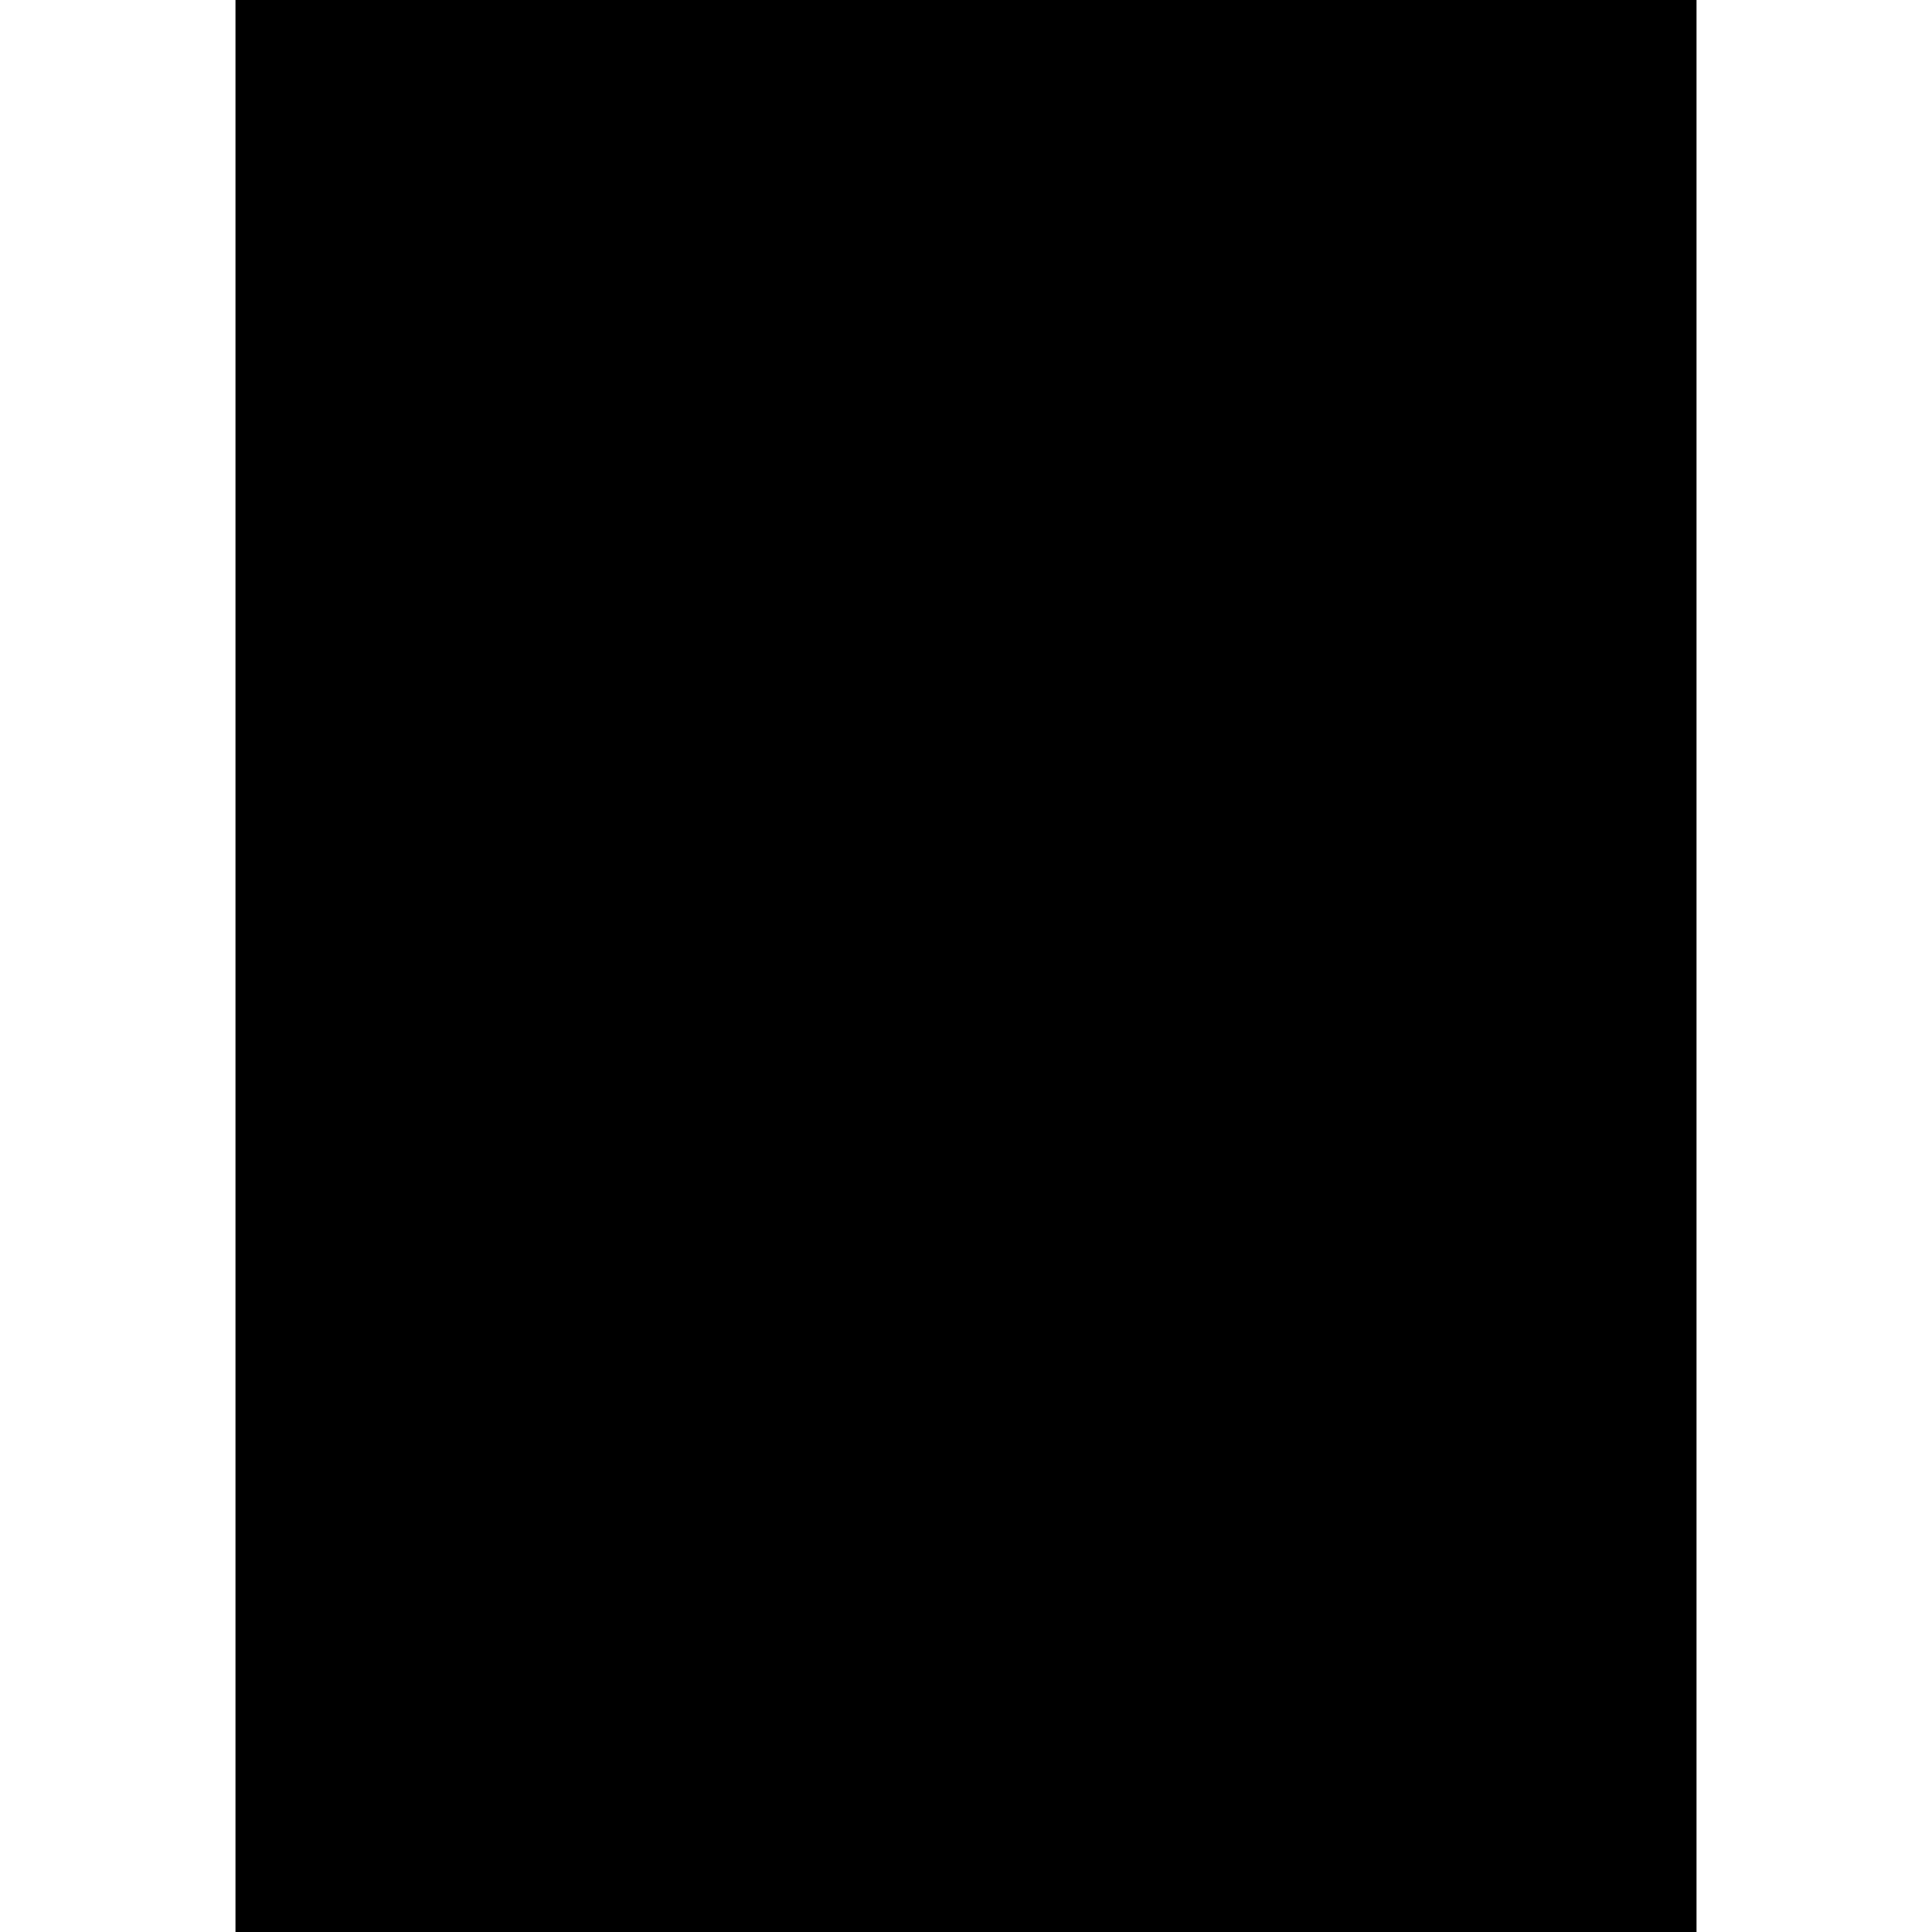
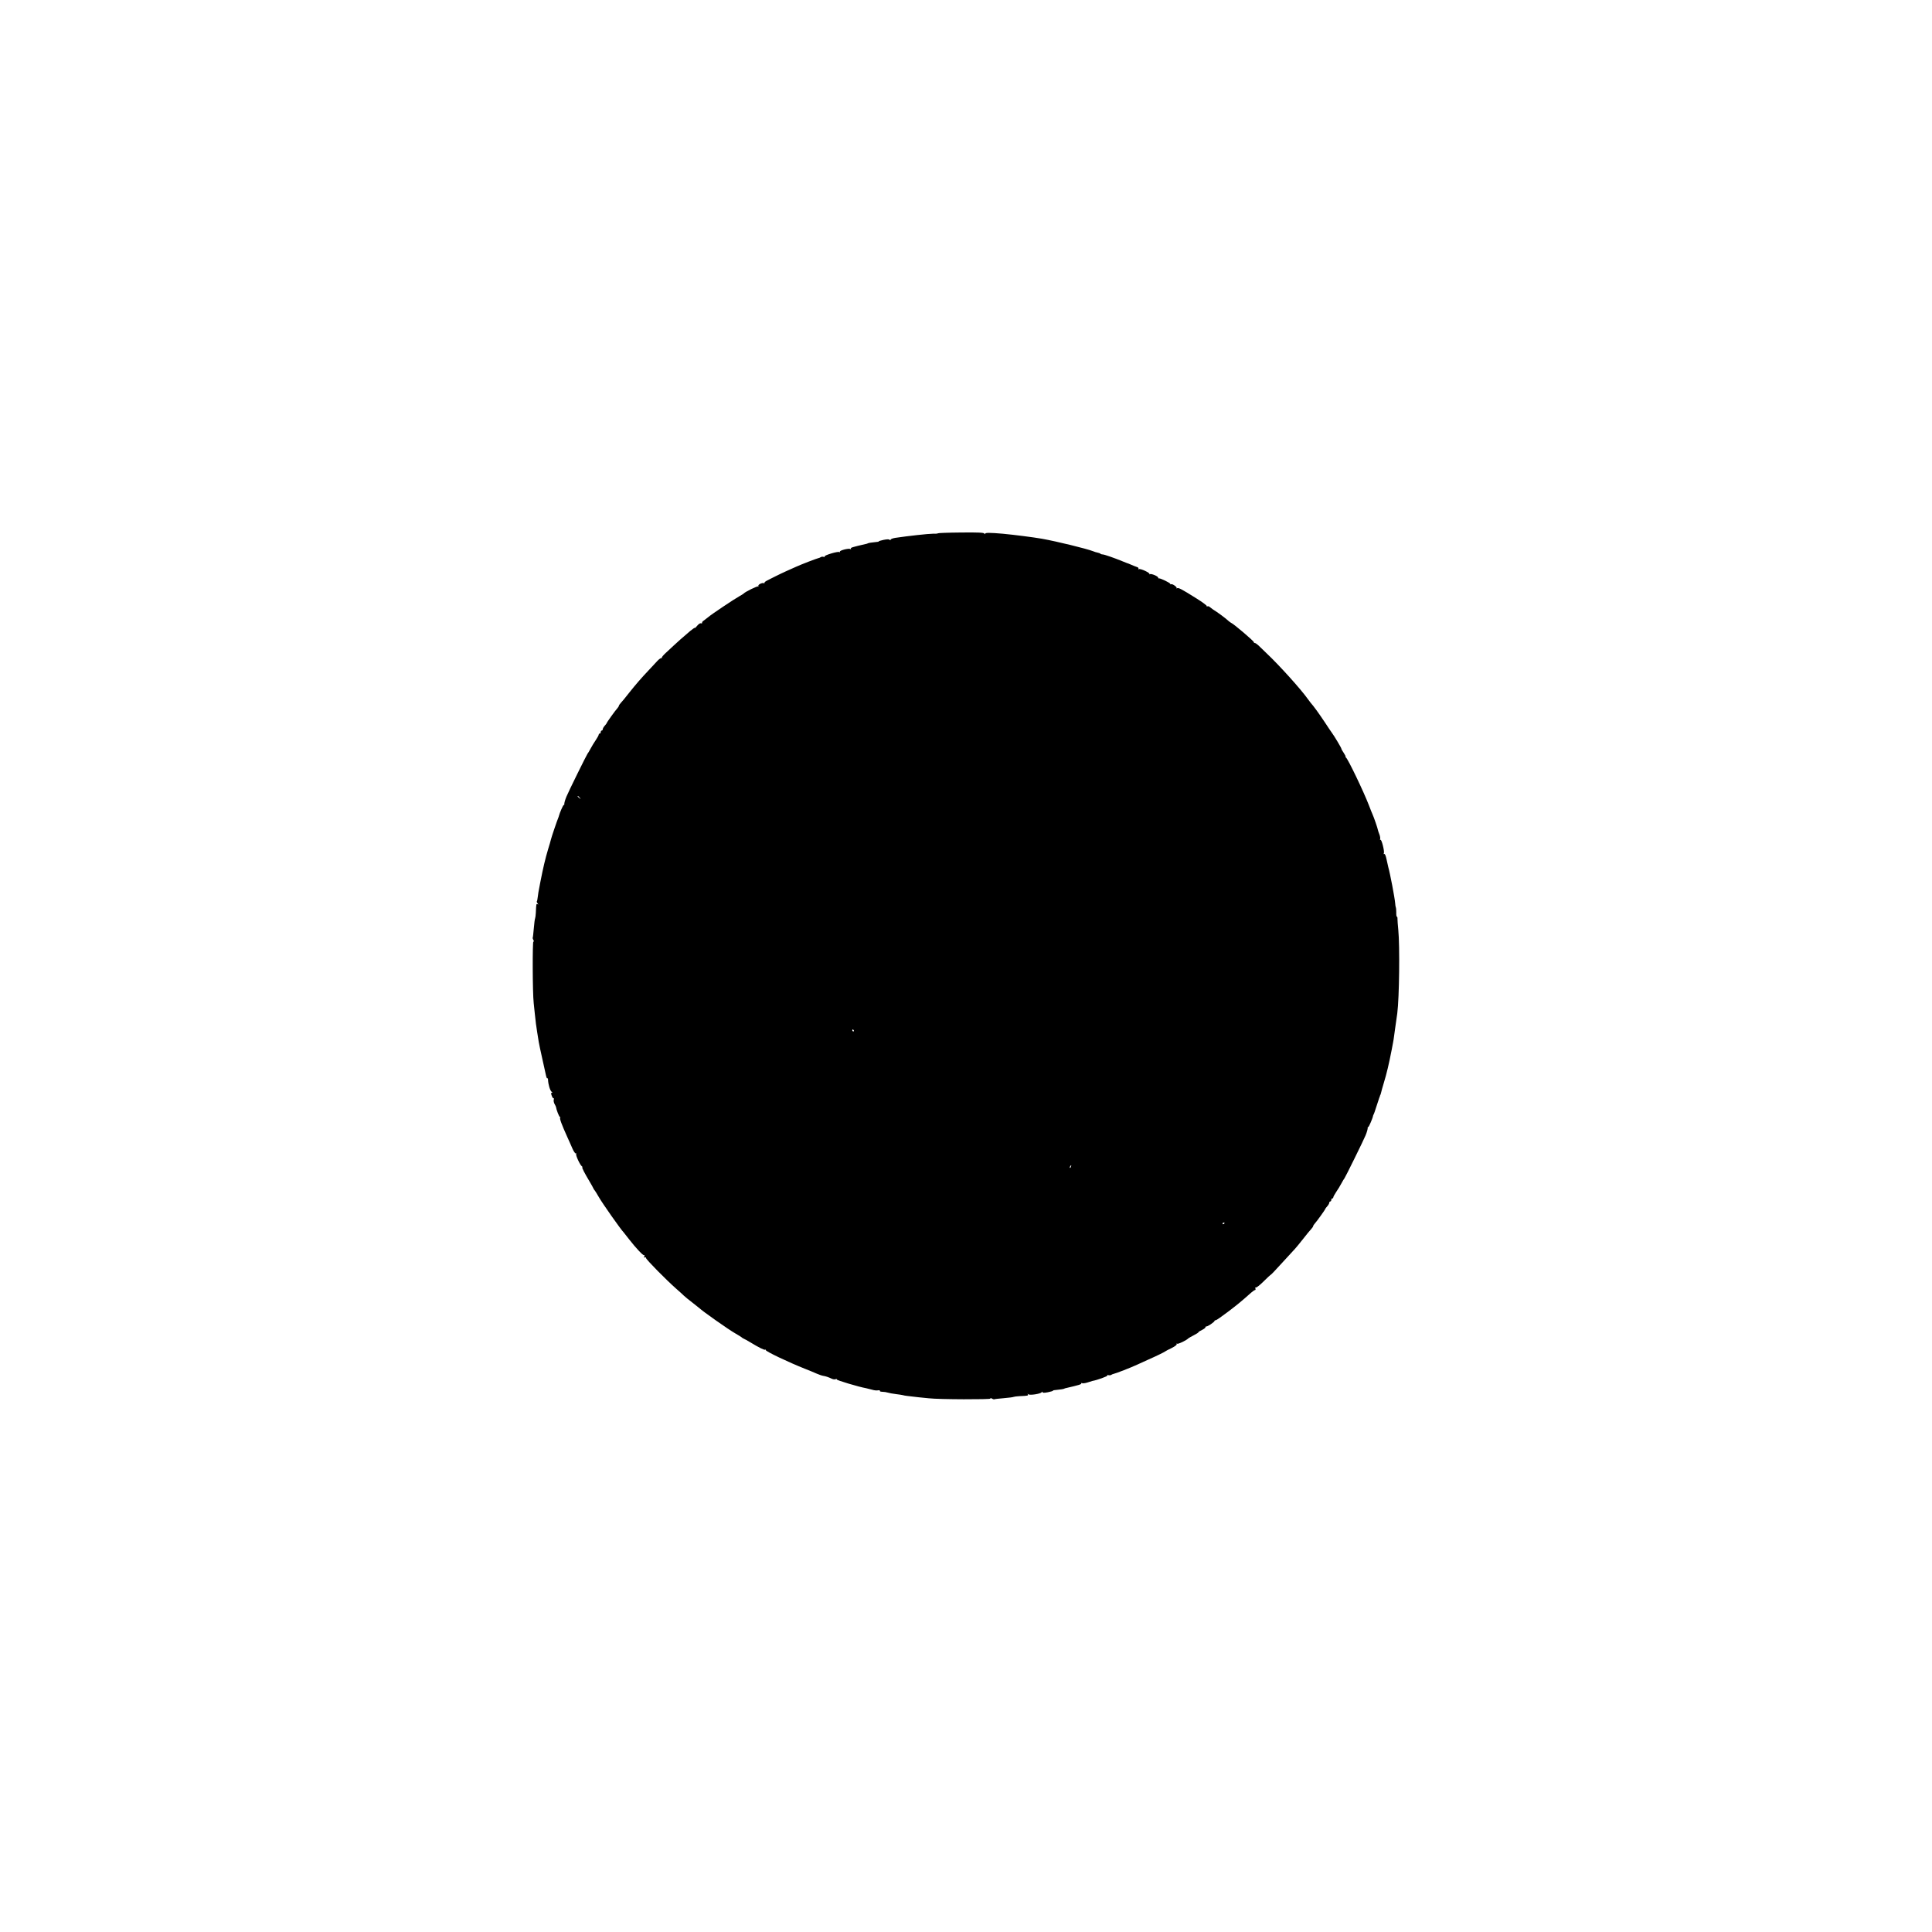
- <svg xmlns="http://www.w3.org/2000/svg" version="1.0" width="2568pt" height="2568pt" viewBox="0 0 2568 2568" preserveAspectRatio="xMidYMid meet">
-   <g transform="translate(0,2568) scale(0.1,-0.1)" fill="#000000" stroke="none">
-     <path d="M3130 12840 l0 -12840 9710 0 9710 0 0 12840 0 12840 -9710 0 -9710 0 0 -12840z" />
+ <svg xmlns="http://www.w3.org/2000/svg" version="1.0" width="1920pt" height="1920pt" viewBox="0 0 1920 1920" preserveAspectRatio="xMidYMid meet">
+   <g transform="translate(0,1920) scale(0.1,-0.1)" fill="#000000" stroke="none">
+     <path d="M9320 13900 c0 -3 -22 -5 -49 -4 -44 0 -245 -22 -373 -41 -27 -4 -48 -13 -48 -19 0 -7 -3 -7 -8 -1 -5 7 -24 7 -60 0 -29 -6 -51 -13 -49 -15 3 -3 -11 -6 -31 -7 -35 -3 -74 -9 -79 -13 -2 -2 -6 -3 -10 -4 -144 -33 -163 -39 -157 -48 4 -7 2 -8 -5 -4 -16 10 -112 -15 -104 -27 3 -6 1 -7 -5 -3 -16 9 -154 -33 -147 -44 3 -6 -1 -7 -9 -4 -8 3 -21 2 -28 -2 -7 -5 -17 -9 -23 -10 -19 -4 -170 -62 -225 -87 -30 -14 -77 -35 -105 -47 -27 -12 -72 -34 -100 -48 -27 -14 -65 -32 -83 -42 -18 -9 -29 -20 -25 -25 4 -4 3 -5 -4 -1 -16 9 -64 -14 -56 -28 3 -6 3 -8 -2 -4 -7 7 -131 -54 -145 -71 -3 -3 -21 -15 -40 -25 -51 -28 -286 -185 -313 -210 -14 -11 -33 -26 -43 -33 -11 -6 -18 -16 -17 -22 2 -6 -3 -8 -11 -5 -7 3 -23 -7 -36 -23 -12 -15 -23 -26 -25 -23 -2 3 -22 -11 -45 -30 -69 -58 -143 -124 -170 -150 -14 -14 -47 -44 -72 -67 -25 -23 -43 -44 -40 -47 3 -3 0 -6 -7 -6 -6 0 -23 -12 -37 -27 -14 -16 -51 -55 -82 -88 -83 -88 -129 -141 -200 -230 -34 -44 -71 -89 -82 -100 -11 -12 -20 -25 -20 -30 0 -4 -7 -15 -15 -24 -20 -21 -105 -140 -105 -146 0 -3 -9 -15 -20 -27 -11 -12 -20 -28 -20 -35 0 -7 -4 -13 -10 -13 -5 0 -10 -7 -10 -15 0 -8 -4 -15 -10 -15 -5 0 -10 -5 -10 -11 0 -6 -13 -29 -28 -52 -16 -23 -40 -62 -53 -87 -13 -25 -27 -47 -30 -50 -6 -5 -192 -382 -209 -425 -14 -32 -24 -69 -22 -77 1 -5 -2 -8 -6 -8 -6 0 -41 -80 -48 -110 0 -3 -4 -12 -7 -20 -9 -20 -67 -190 -72 -213 -2 -10 -15 -55 -29 -100 -27 -90 -49 -184 -76 -322 -5 -27 -12 -61 -14 -74 -3 -12 -8 -44 -11 -69 -3 -25 -7 -48 -10 -50 -3 -3 1 -12 8 -20 9 -13 9 -14 0 -8 -14 7 -14 5 -18 -85 -1 -26 -5 -50 -7 -55 -3 -5 -9 -49 -13 -99 -4 -49 -9 -92 -11 -94 -2 -2 1 -13 7 -24 8 -14 8 -17 0 -13 -10 7 -9 -512 3 -614 2 -25 7 -72 11 -105 10 -97 12 -107 23 -180 6 -38 13 -83 16 -100 2 -16 19 -93 36 -170 17 -77 34 -152 37 -167 3 -15 8 -26 12 -24 4 3 7 -3 7 -12 2 -50 21 -113 38 -124 8 -5 7 -8 -1 -8 -8 0 -8 -7 0 -29 6 -17 14 -28 18 -25 4 2 5 -5 2 -15 -3 -10 1 -30 8 -42 7 -13 14 -26 14 -29 4 -29 32 -100 39 -100 5 0 7 -3 3 -6 -8 -8 14 -68 71 -194 16 -36 40 -88 52 -117 13 -29 28 -49 33 -46 6 3 7 1 3 -5 -7 -12 39 -112 58 -124 6 -4 8 -8 3 -8 -8 0 23 -60 74 -145 16 -27 33 -57 36 -65 4 -8 9 -17 13 -20 3 -3 21 -31 39 -63 36 -64 222 -328 251 -357 3 -3 26 -32 51 -65 70 -90 141 -165 150 -159 5 3 6 -3 2 -12 -4 -12 -3 -15 5 -10 7 4 12 1 12 -6 0 -14 198 -215 300 -305 30 -26 64 -57 76 -69 12 -12 51 -43 86 -70 34 -27 65 -51 68 -54 29 -29 293 -215 357 -251 32 -18 60 -36 63 -39 3 -4 12 -9 20 -13 8 -3 38 -20 65 -36 89 -54 142 -80 149 -74 3 4 6 2 6 -4 0 -13 221 -119 395 -188 39 -15 89 -36 111 -46 23 -10 52 -20 65 -22 26 -4 52 -13 86 -29 12 -6 29 -8 38 -4 9 3 14 2 11 -3 -5 -7 222 -75 292 -87 15 -3 42 -10 60 -15 19 -6 44 -9 57 -6 14 2 22 0 19 -4 -3 -5 6 -10 20 -10 14 -1 29 -2 34 -3 44 -11 74 -17 110 -21 24 -3 53 -7 65 -10 21 -6 36 -7 157 -21 30 -3 75 -8 100 -10 102 -12 621 -13 614 -3 -4 8 -1 8 13 0 11 -6 22 -9 24 -7 2 2 45 7 94 11 50 4 94 10 99 13 5 2 29 6 55 7 89 4 92 5 85 18 -5 9 -4 9 5 1 14 -13 122 4 133 20 5 8 8 8 8 1 0 -8 17 -8 54 -1 30 6 53 13 51 16 -2 3 13 6 33 7 35 3 74 9 80 13 1 2 5 3 10 4 134 31 161 39 157 47 -3 5 1 6 9 3 8 -3 32 0 53 7 21 7 43 14 48 15 50 9 154 47 150 54 -3 6 1 7 9 4 8 -3 21 -2 28 2 7 5 18 9 23 10 22 4 179 65 238 93 34 16 85 38 112 51 69 30 159 74 165 80 3 3 31 18 63 33 34 17 54 33 51 39 -4 7 -2 8 4 4 10 -6 95 35 112 54 3 3 26 16 53 30 26 13 47 27 47 30 0 4 16 14 35 23 19 9 35 21 35 27 0 5 4 9 8 8 10 -4 82 44 82 55 0 4 6 7 13 7 6 0 59 37 117 81 95 72 132 102 233 192 17 15 35 27 40 27 5 0 6 7 3 16 -3 8 -2 12 4 9 6 -3 40 23 76 59 37 36 68 66 70 66 5 0 38 35 144 151 47 51 92 100 100 109 8 8 43 51 78 95 34 44 71 89 82 100 11 12 20 25 20 30 0 4 7 15 15 24 20 21 105 140 105 146 0 3 9 15 20 27 11 12 20 28 20 35 0 7 5 13 10 13 6 0 10 7 10 15 0 8 5 15 10 15 6 0 10 5 10 11 0 6 13 29 28 52 16 23 40 62 53 87 13 25 27 47 30 50 6 5 192 382 209 425 14 32 24 69 22 78 -1 4 2 7 6 7 6 0 45 91 47 110 0 3 3 10 6 15 4 6 16 42 28 80 13 39 25 77 28 85 4 8 7 18 8 23 2 4 3 8 5 10 1 1 3 9 5 18 1 8 14 53 28 100 28 92 50 185 77 324 5 28 12 61 14 74 3 14 8 45 11 70 3 25 7 55 9 66 3 19 15 101 22 155 20 157 26 667 10 830 -5 47 -8 95 -8 108 1 12 -2 22 -6 22 -4 0 -7 19 -6 43 0 23 -2 46 -5 51 -2 5 -5 23 -6 40 -4 52 -50 295 -69 361 -1 6 -9 38 -16 72 -8 39 -17 60 -23 56 -6 -4 -8 0 -4 9 7 20 -23 139 -34 132 -5 -3 -6 1 -3 9 2 7 -1 27 -7 43 -7 16 -13 36 -15 44 -3 20 -41 129 -53 155 -5 11 -22 52 -36 90 -52 136 -210 465 -229 477 -6 4 -8 8 -4 8 4 0 -4 16 -17 36 -14 20 -25 40 -25 45 0 7 -72 128 -92 154 -5 6 -38 55 -74 110 -60 90 -111 160 -139 191 -5 7 -19 25 -30 40 -65 92 -279 330 -404 448 -35 34 -74 71 -87 84 -13 12 -28 22 -34 22 -5 0 -10 4 -10 9 0 11 -200 181 -223 190 -5 2 -18 11 -28 20 -35 32 -107 85 -157 116 -9 6 -22 16 -30 23 -7 7 -18 9 -24 6 -6 -4 -8 -3 -5 2 3 6 -45 41 -106 79 -150 94 -176 107 -190 99 -7 -4 -9 -3 -4 1 8 10 -43 46 -55 39 -4 -3 -8 -1 -8 4 0 9 -100 58 -112 54 -5 -1 -8 2 -8 7 0 14 -69 43 -83 35 -6 -4 -9 -3 -4 1 10 11 -91 58 -105 49 -6 -4 -8 -2 -4 4 3 6 -3 14 -15 17 -12 4 -38 14 -58 23 -20 9 -38 16 -41 16 -3 1 -24 9 -45 18 -75 31 -180 68 -196 68 -9 0 -19 3 -23 7 -3 4 -14 8 -24 10 -20 4 -31 8 -52 16 -61 24 -359 97 -505 123 -85 15 -274 39 -390 50 -128 11 -175 11 -175 0 0 -7 -4 -6 -8 2 -6 9 -61 12 -235 10 -125 -1 -227 -5 -227 -8z m-3559 -2627 c13 -16 12 -17 -3 -4 -10 7 -18 15 -18 17 0 8 8 3 21 -13z m2724 -2313 c3 -5 1 -10 -4 -10 -6 0 -11 5 -11 10 0 6 2 10 4 10 3 0 8 -4 11 -10z m2158 -1355 c-3 -9 -8 -14 -10 -11 -3 3 -2 9 2 15 9 16 15 13 8 -4z m1527 -559 c0 -3 -4 -8 -10 -11 -5 -3 -10 -1 -10 4 0 6 5 11 10 11 6 0 10 -2 10 -4z" />
  </g>
</svg>
